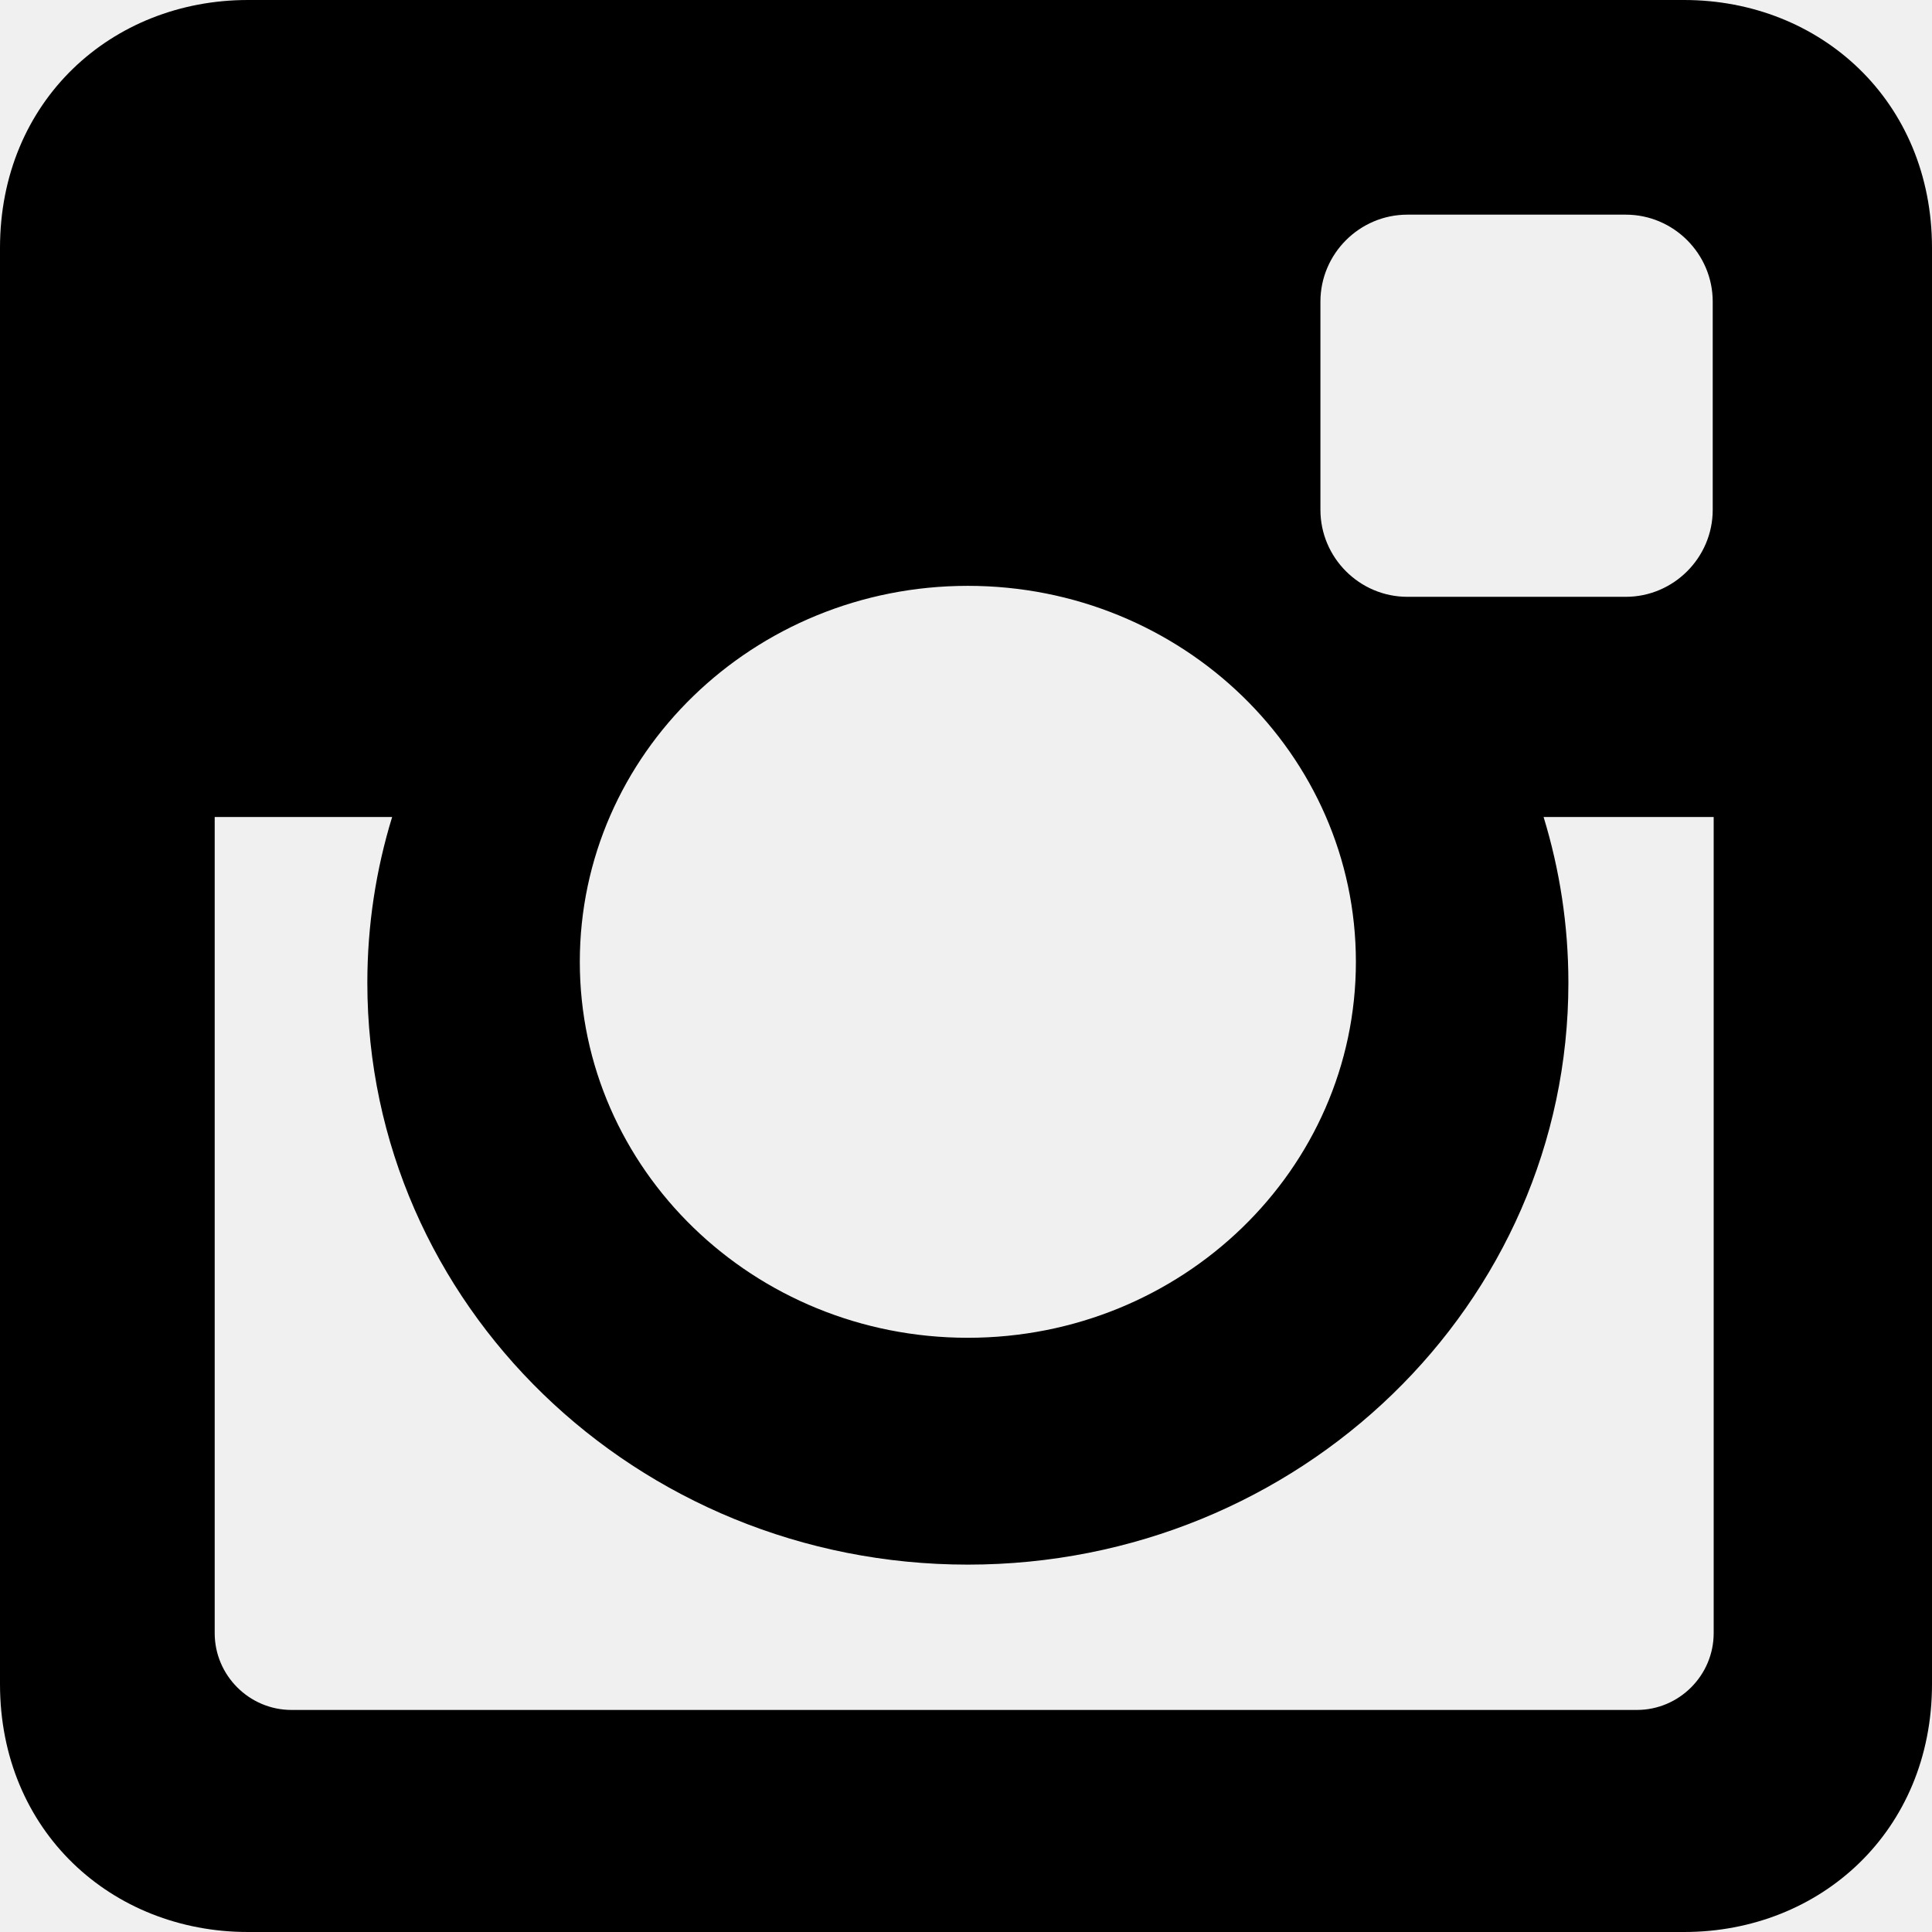
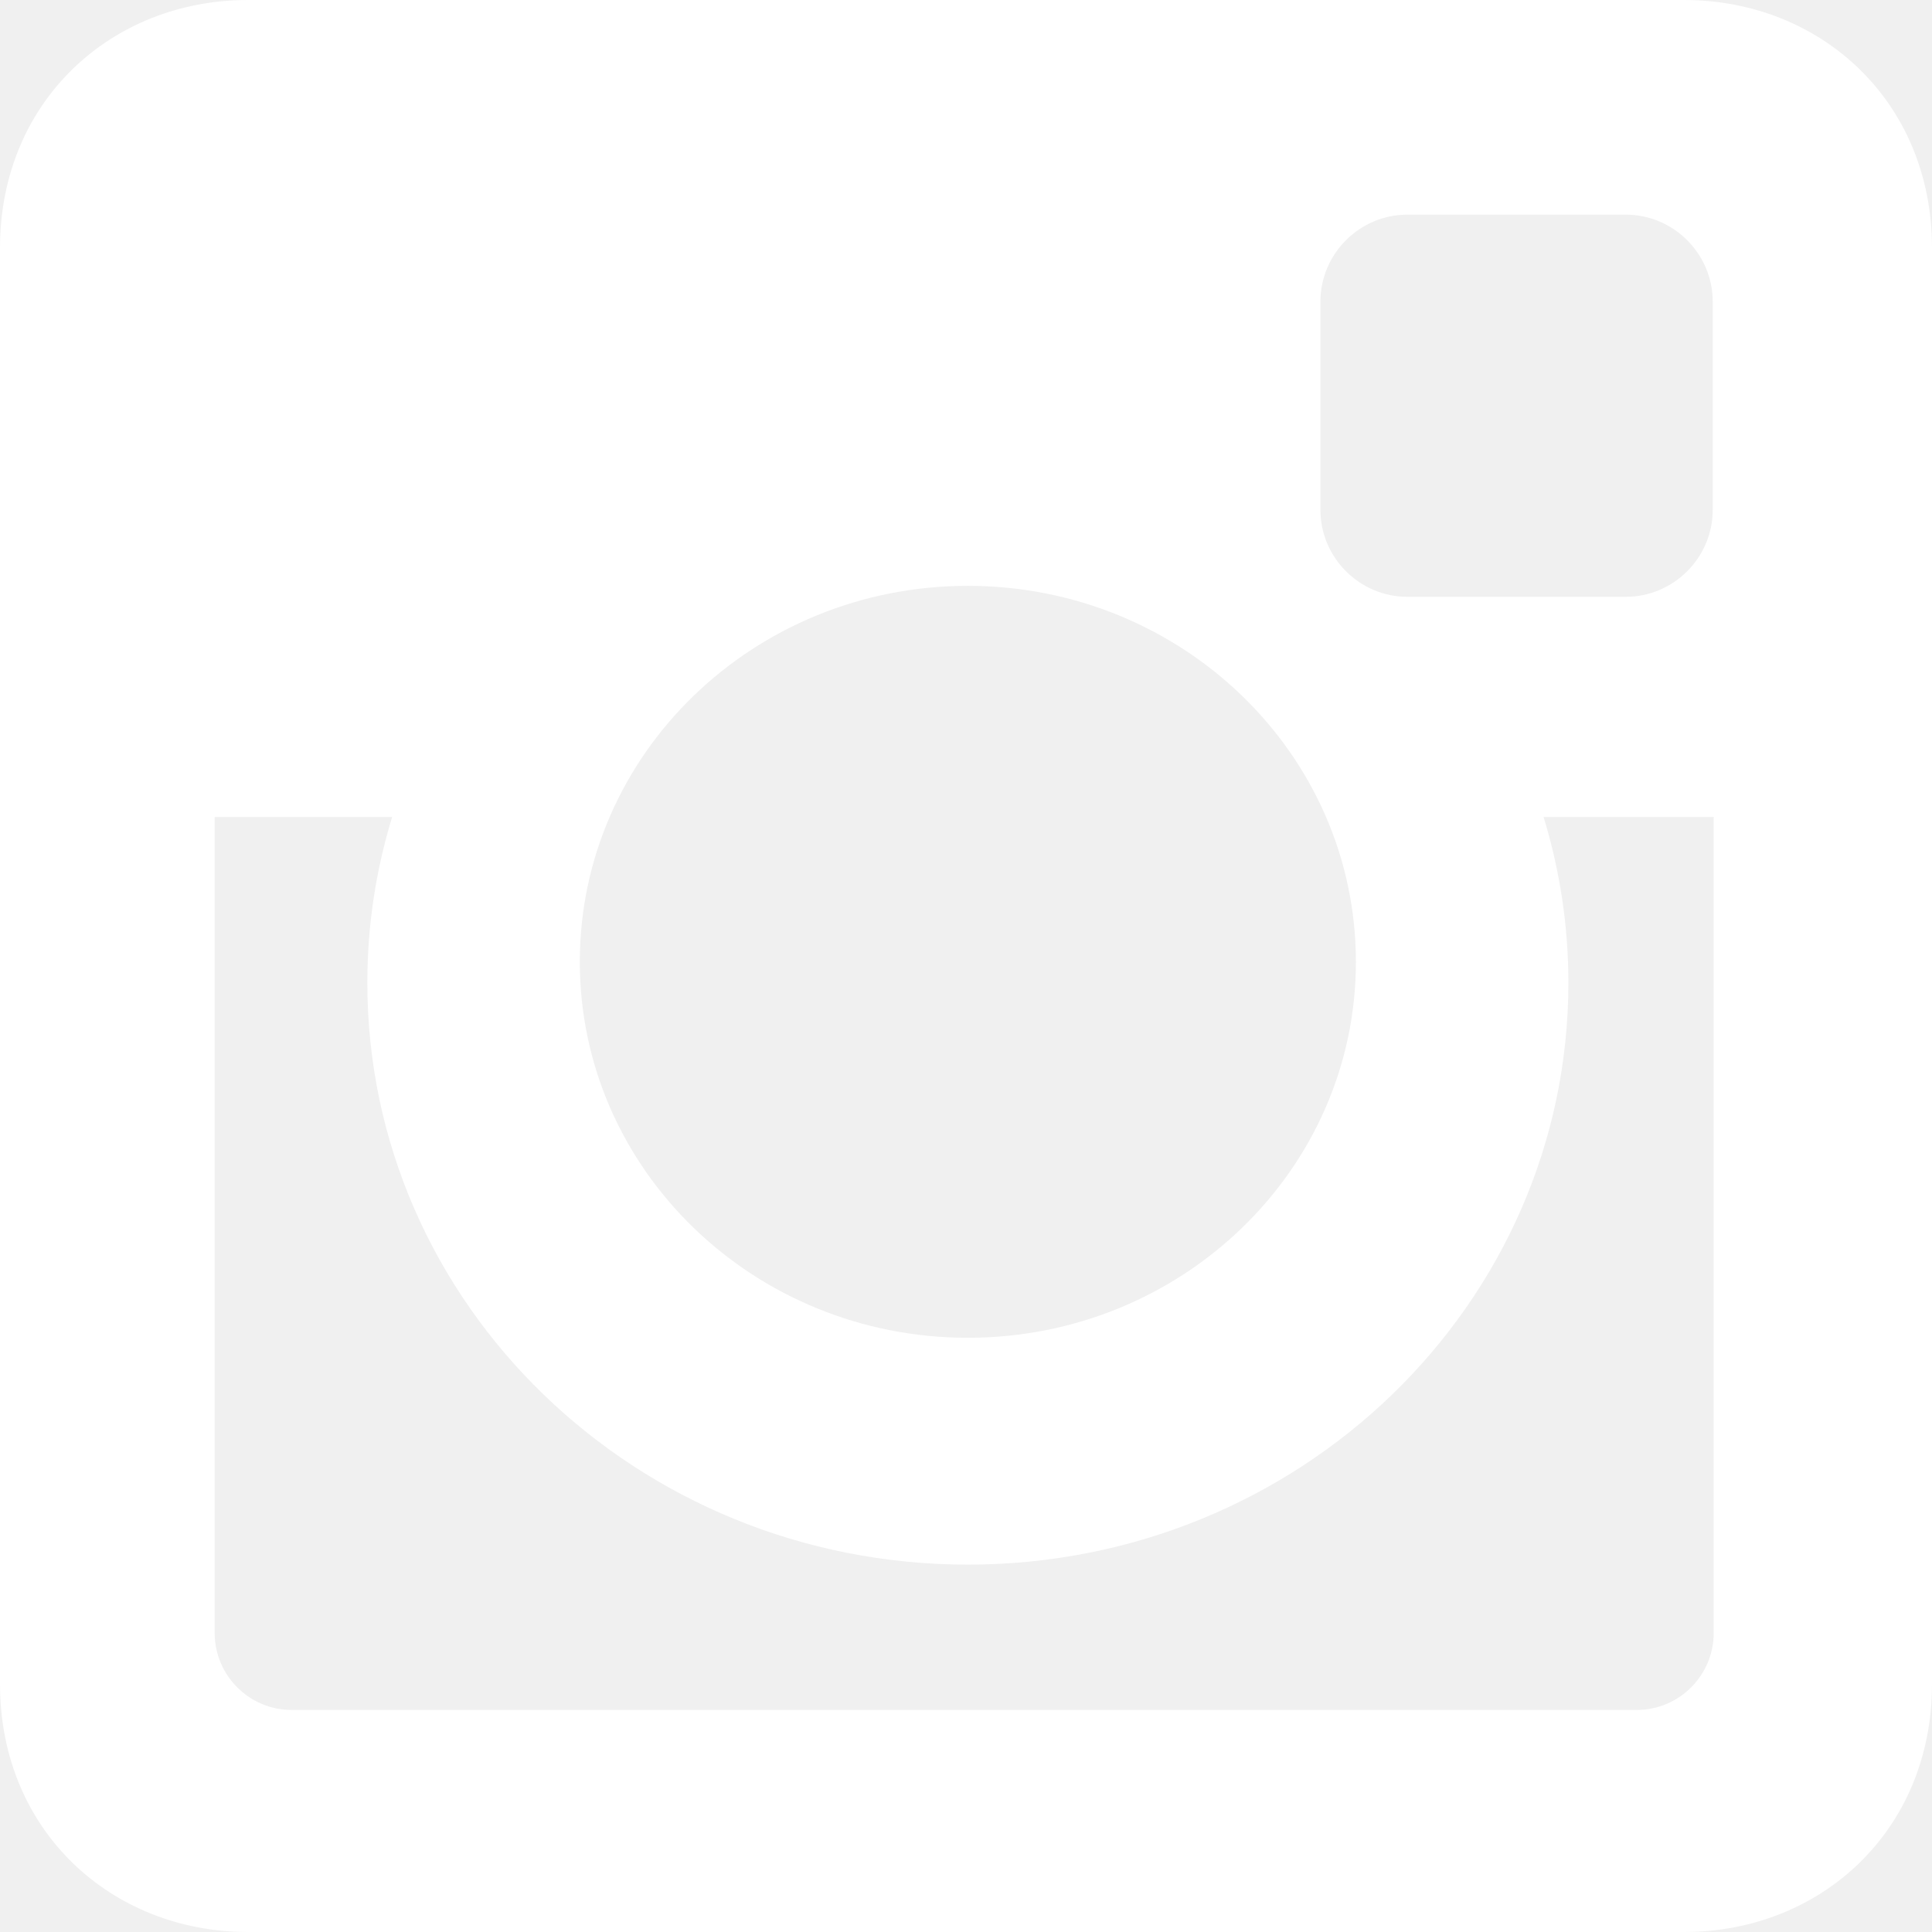
- <svg xmlns="http://www.w3.org/2000/svg" version="1.1" id="Layer_1" x="0px" y="0px" width="97.394px" height="97.394px" viewBox="1.303 1.303 97.394 97.394" enable-background="new 1.303 1.303 97.394 97.394" xml:space="preserve">
+ <svg xmlns="http://www.w3.org/2000/svg" fill="white" version="1.1" id="Layer_1" x="0px" y="0px" width="97.394px" height="97.394px" viewBox="1.303 1.303 97.394 97.394" enable-background="new 1.303 1.303 97.394 97.394" xml:space="preserve">
  <path d="M13.804,1.303h72.393c6.875,0,12.5,5.09,12.5,12.5v72.394c0,7.41-5.625,12.5-12.5,12.5H13.804  c-6.877,0-12.501-5.09-12.501-12.5V13.803C1.303,6.393,6.927,1.303,13.804,1.303L13.804,1.303z M72.251,12.124  c-2.412,0-4.384,1.972-4.384,4.385v10.495c0,2.412,1.972,4.385,4.384,4.385h11.008c2.411,0,4.384-1.973,4.384-4.385V16.509  c0-2.413-1.973-4.385-4.384-4.385H72.251L72.251,12.124z M87.689,42.49h-8.572c0.811,2.648,1.25,5.453,1.25,8.355  c0,16.2-13.555,29.332-30.274,29.332c-16.718,0-30.272-13.132-30.272-29.332c0-2.904,0.438-5.708,1.25-8.355h-8.945v41.141  c0,2.129,1.742,3.872,3.872,3.872H83.82c2.129,0,3.871-1.741,3.871-3.872V42.49H87.689z M50.092,30.836  c-10.802,0-19.56,8.485-19.56,18.953c0,10.468,8.758,18.953,19.56,18.953c10.803,0,19.563-8.485,19.563-18.953  C69.654,39.321,60.896,30.836,50.092,30.836z" />
</svg>
